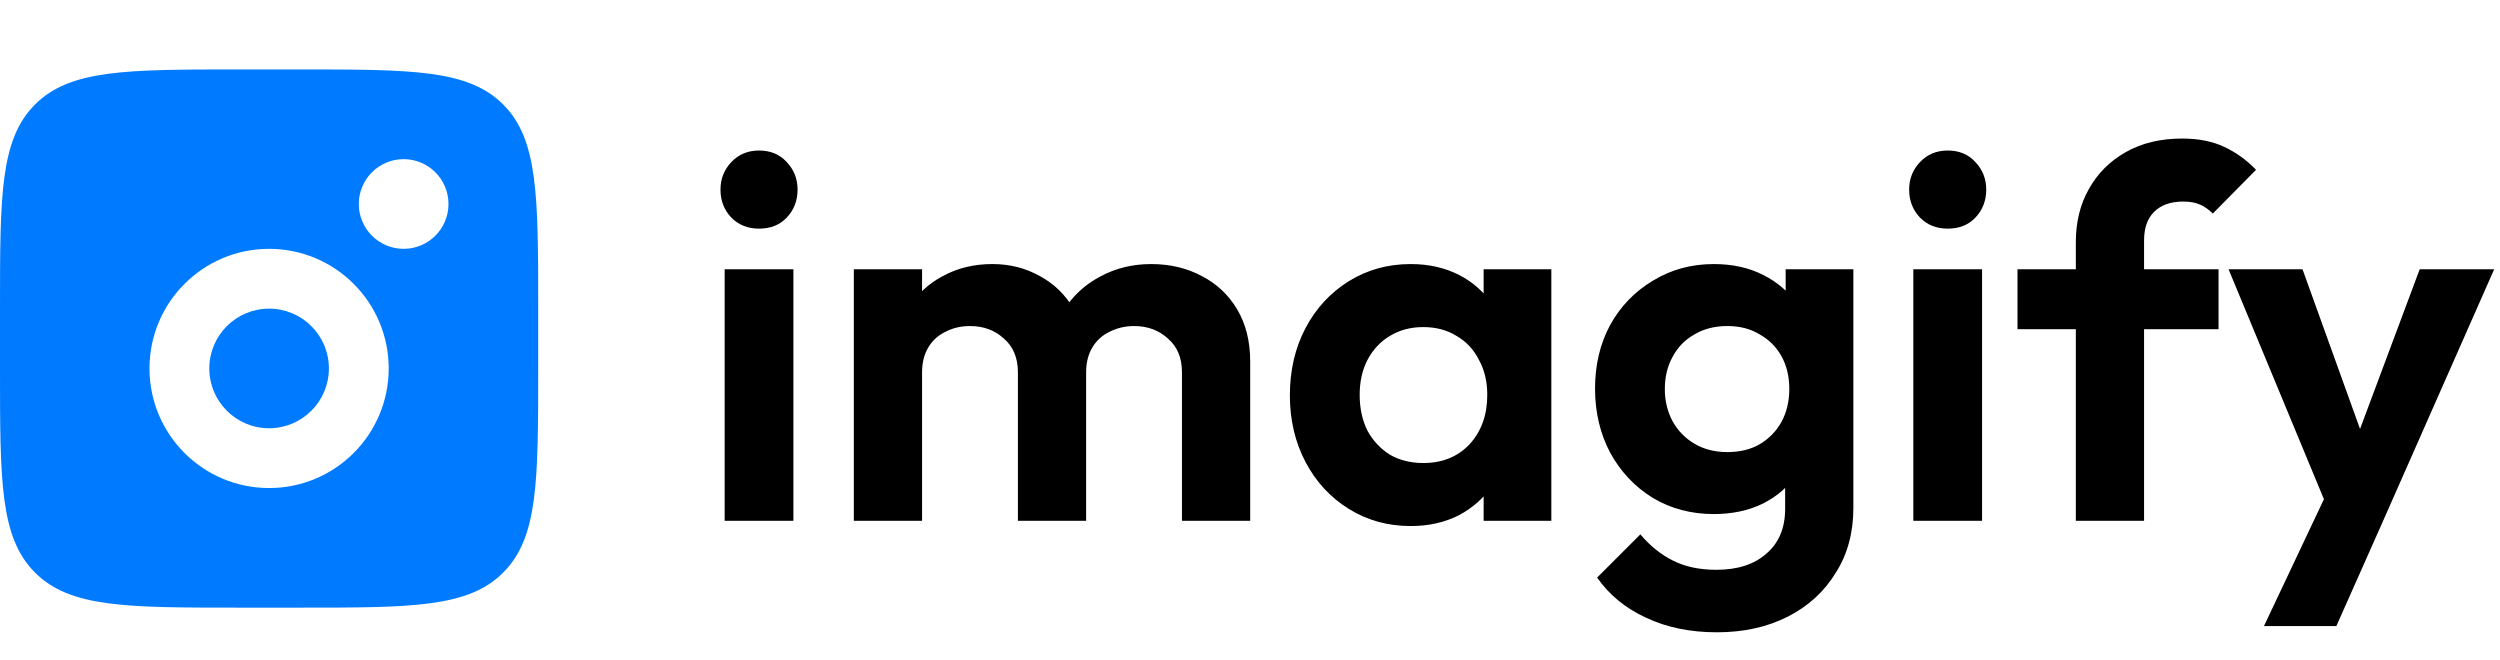
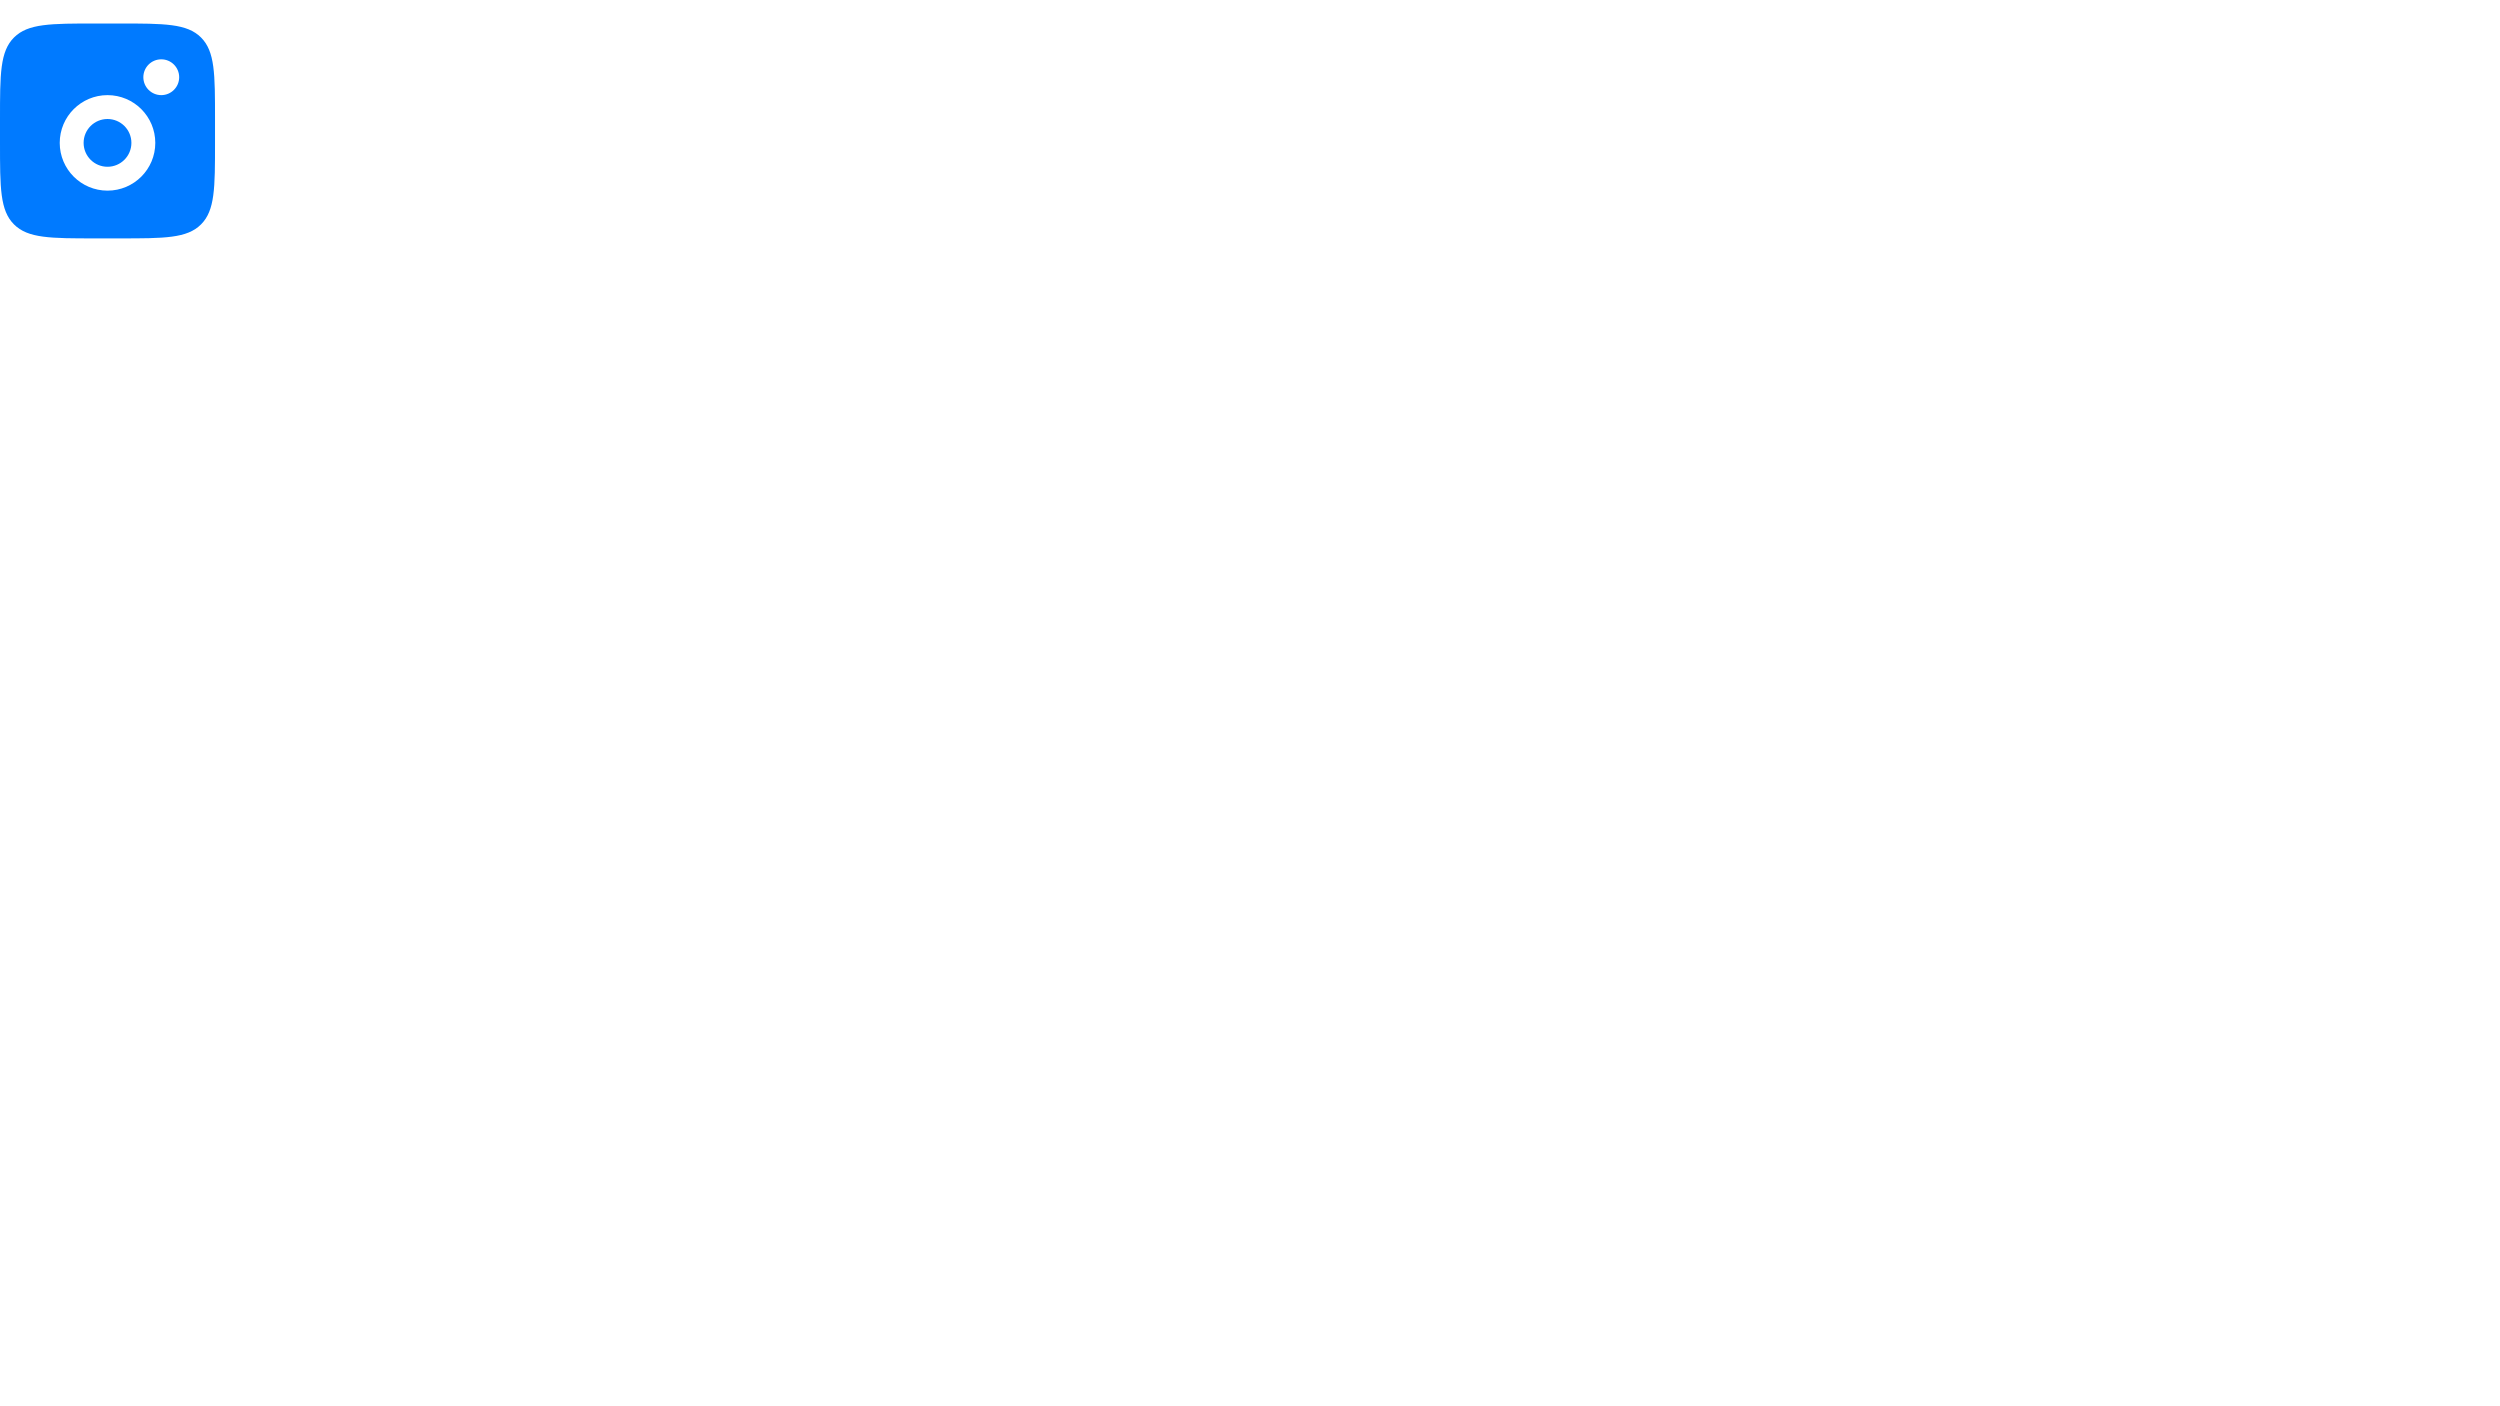
- <svg xmlns="http://www.w3.org/2000/svg" width="144" height="38" viewBox="0 0 144 38" fill="none">
-   <path d="M41.74 30V15.51H45.7V30H41.74ZM43.72 13.17C43.08 13.17 42.55 12.96 42.13 12.54C41.71 12.1 41.5 11.56 41.5 10.92C41.5 10.3 41.71 9.77 42.13 9.33C42.55 8.89 43.08 8.67 43.72 8.67C44.38 8.67 44.91 8.89 45.31 9.33C45.73 9.77 45.94 10.3 45.94 10.92C45.94 11.56 45.73 12.1 45.31 12.54C44.91 12.96 44.38 13.17 43.72 13.17ZM49.181 30V15.51H53.111V30H49.181ZM58.631 30V21.45C58.631 20.61 58.361 19.96 57.821 19.5C57.301 19.02 56.651 18.78 55.871 18.78C55.351 18.78 54.881 18.89 54.461 19.11C54.041 19.31 53.711 19.61 53.471 20.01C53.231 20.41 53.111 20.89 53.111 21.45L51.581 20.7C51.581 19.58 51.821 18.61 52.301 17.79C52.801 16.97 53.471 16.34 54.311 15.9C55.151 15.44 56.101 15.21 57.161 15.21C58.161 15.21 59.071 15.44 59.891 15.9C60.711 16.34 61.361 16.97 61.841 17.79C62.321 18.59 62.561 19.56 62.561 20.7V30H58.631ZM68.081 30V21.45C68.081 20.61 67.811 19.96 67.271 19.5C66.751 19.02 66.101 18.78 65.321 18.78C64.821 18.78 64.351 18.89 63.911 19.11C63.491 19.31 63.161 19.61 62.921 20.01C62.681 20.41 62.561 20.89 62.561 21.45L60.311 20.91C60.391 19.75 60.701 18.75 61.241 17.91C61.781 17.05 62.491 16.39 63.371 15.93C64.251 15.45 65.231 15.21 66.311 15.21C67.391 15.21 68.361 15.44 69.221 15.9C70.081 16.34 70.761 16.98 71.261 17.82C71.761 18.66 72.011 19.66 72.011 20.82V30H68.081ZM81.257 30.3C79.937 30.3 78.747 29.97 77.687 29.31C76.627 28.65 75.797 27.75 75.197 26.61C74.597 25.47 74.297 24.19 74.297 22.77C74.297 21.33 74.597 20.04 75.197 18.9C75.797 17.76 76.627 16.86 77.687 16.2C78.747 15.54 79.937 15.21 81.257 15.21C82.297 15.21 83.227 15.42 84.047 15.84C84.867 16.26 85.517 16.85 85.997 17.61C86.497 18.35 86.767 19.19 86.807 20.13V25.35C86.767 26.31 86.497 27.16 85.997 27.9C85.517 28.64 84.867 29.23 84.047 29.67C83.227 30.09 82.297 30.3 81.257 30.3ZM81.977 26.67C83.077 26.67 83.967 26.31 84.647 25.59C85.327 24.85 85.667 23.9 85.667 22.74C85.667 21.98 85.507 21.31 85.187 20.73C84.887 20.13 84.457 19.67 83.897 19.35C83.357 19.01 82.717 18.84 81.977 18.84C81.257 18.84 80.617 19.01 80.057 19.35C79.517 19.67 79.087 20.13 78.767 20.73C78.467 21.31 78.317 21.98 78.317 22.74C78.317 23.52 78.467 24.21 78.767 24.81C79.087 25.39 79.517 25.85 80.057 26.19C80.617 26.51 81.257 26.67 81.977 26.67ZM85.457 30V26.1L86.087 22.56L85.457 19.08V15.51H89.357V30H85.457ZM98.894 36.42C97.354 36.42 95.994 36.14 94.814 35.58C93.634 35.04 92.694 34.27 91.994 33.27L94.484 30.78C95.044 31.44 95.664 31.94 96.344 32.28C97.044 32.64 97.884 32.82 98.864 32.82C100.084 32.82 101.044 32.51 101.744 31.89C102.464 31.27 102.824 30.41 102.824 29.31V25.68L103.484 22.5L102.854 19.32V15.51H106.754V29.25C106.754 30.69 106.414 31.94 105.734 33C105.074 34.08 104.154 34.92 102.974 35.52C101.794 36.12 100.434 36.42 98.894 36.42ZM98.714 29.61C97.414 29.61 96.244 29.3 95.204 28.68C94.164 28.04 93.344 27.17 92.744 26.07C92.164 24.97 91.874 23.74 91.874 22.38C91.874 21.02 92.164 19.8 92.744 18.72C93.344 17.64 94.164 16.79 95.204 16.17C96.244 15.53 97.414 15.21 98.714 15.21C99.794 15.21 100.744 15.42 101.564 15.84C102.404 16.26 103.064 16.84 103.544 17.58C104.024 18.3 104.284 19.15 104.324 20.13V24.69C104.284 25.65 104.014 26.51 103.514 27.27C103.034 28.01 102.374 28.59 101.534 29.01C100.714 29.41 99.774 29.61 98.714 29.61ZM99.494 26.04C100.214 26.04 100.834 25.89 101.354 25.59C101.894 25.27 102.314 24.84 102.614 24.3C102.914 23.74 103.064 23.11 103.064 22.41C103.064 21.69 102.914 21.06 102.614 20.52C102.314 19.98 101.894 19.56 101.354 19.26C100.834 18.94 100.214 18.78 99.494 18.78C98.774 18.78 98.144 18.94 97.604 19.26C97.064 19.56 96.644 19.99 96.344 20.55C96.044 21.09 95.894 21.71 95.894 22.41C95.894 23.09 96.044 23.71 96.344 24.27C96.644 24.81 97.064 25.24 97.604 25.56C98.144 25.88 98.774 26.04 99.494 26.04ZM110.207 30V15.51H114.167V30H110.207ZM112.187 13.17C111.547 13.17 111.017 12.96 110.597 12.54C110.177 12.1 109.967 11.56 109.967 10.92C109.967 10.3 110.177 9.77 110.597 9.33C111.017 8.89 111.547 8.67 112.187 8.67C112.847 8.67 113.377 8.89 113.777 9.33C114.197 9.77 114.407 10.3 114.407 10.92C114.407 11.56 114.197 12.1 113.777 12.54C113.377 12.96 112.847 13.17 112.187 13.17ZM119.568 30V13.95C119.568 12.79 119.818 11.77 120.318 10.89C120.818 9.99 121.528 9.28 122.448 8.76C123.368 8.24 124.448 7.98 125.688 7.98C126.628 7.98 127.438 8.14 128.118 8.46C128.798 8.78 129.408 9.22 129.948 9.78L127.458 12.3C127.238 12.08 126.998 11.91 126.738 11.79C126.478 11.67 126.148 11.61 125.748 11.61C125.028 11.61 124.468 11.81 124.068 12.21C123.688 12.59 123.498 13.14 123.498 13.86V30H119.568ZM116.208 18.96V15.51H127.788V18.96H116.208ZM134.425 30.12L128.365 15.51H132.625L136.645 26.67H135.205L139.375 15.51H143.665L137.215 30.12H134.425ZM130.405 36.06L134.815 26.73L137.215 30.12L134.575 36.06H130.405Z" fill="black" />
-   <path fill-rule="evenodd" clip-rule="evenodd" d="M0 17.778C0 11.283 -2.05305e-07 8.035 2.018 6.018C4.035 4 7.283 4 13.778 4H17.222C23.717 4 26.965 4 28.982 6.018C31 8.035 31 11.283 31 17.778V21.222C31 27.717 31 30.965 28.982 32.982C26.965 35 23.717 35 17.222 35H13.778C7.283 35 4.035 35 2.018 32.982C-2.05305e-07 30.965 0 27.717 0 21.222V17.778ZM25.833 11.75C25.833 13.177 24.677 14.333 23.25 14.333C21.823 14.333 20.667 13.177 20.667 11.75C20.667 10.323 21.823 9.167 23.25 9.167C24.677 9.167 25.833 10.323 25.833 11.75ZM18.944 21.222C18.944 23.125 17.402 24.667 15.5 24.667C13.598 24.667 12.056 23.125 12.056 21.222C12.056 19.32 13.598 17.778 15.5 17.778C17.402 17.778 18.944 19.32 18.944 21.222ZM22.389 21.222C22.389 25.027 19.305 28.111 15.5 28.111C11.695 28.111 8.611 25.027 8.611 21.222C8.611 17.418 11.695 14.333 15.5 14.333C19.305 14.333 22.389 17.418 22.389 21.222Z" fill="#007AFF" />
+ <svg xmlns="http://www.w3.org/2000/svg" width="1366" zoomAndPan="magnify" viewBox="0 0 1024.5 576" height="768" preserveAspectRatio="xMidYMid meet" version="1.0">
+   <defs>
+     <clipPath id="62fcf0e647">
+       <path d="M 0 9 L 88.457 9 L 88.457 98 L 0 98 Z M 0 9 " clip-rule="nonzero" />
+     </clipPath>
+   </defs>
+   <g clip-path="url(#62fcf0e647)">
+     <path fill="#007aff" d="M 0 48.77 C 0 30.32 0 21.094 5.734 15.363 C 11.469 9.633 20.699 9.633 39.16 9.633 L 48.953 9.633 C 67.414 9.633 76.645 9.633 82.379 15.363 C 88.113 21.094 88.113 30.32 88.113 48.77 L 88.113 58.555 C 88.113 77.004 88.113 86.23 82.379 91.961 C 76.645 97.691 67.414 97.691 48.953 97.691 L 39.16 97.691 C 20.699 97.691 11.469 97.691 5.734 91.961 C 0 86.23 0 77.004 0 58.555 Z M 73.426 31.648 C 73.426 35.699 70.141 38.984 66.086 38.984 C 62.031 38.984 58.742 35.699 58.742 31.648 C 58.742 27.594 62.031 24.309 66.086 24.309 C 70.141 24.309 73.426 27.594 73.426 31.648 Z M 53.848 58.555 C 53.848 63.957 49.465 68.34 44.055 68.34 C 38.648 68.34 34.266 63.957 34.266 58.555 C 34.266 53.152 38.648 48.77 44.055 48.77 C 49.465 48.77 53.848 53.152 53.848 58.555 Z M 63.637 58.555 C 63.637 69.363 54.871 78.125 44.055 78.125 C 33.242 78.125 24.477 69.363 24.477 58.555 C 24.477 47.746 33.242 38.984 44.055 38.984 C 54.871 38.984 63.637 47.746 63.637 58.555 Z M 63.637 58.555 " fill-opacity="1" fill-rule="evenodd" />
+   </g>
</svg>
